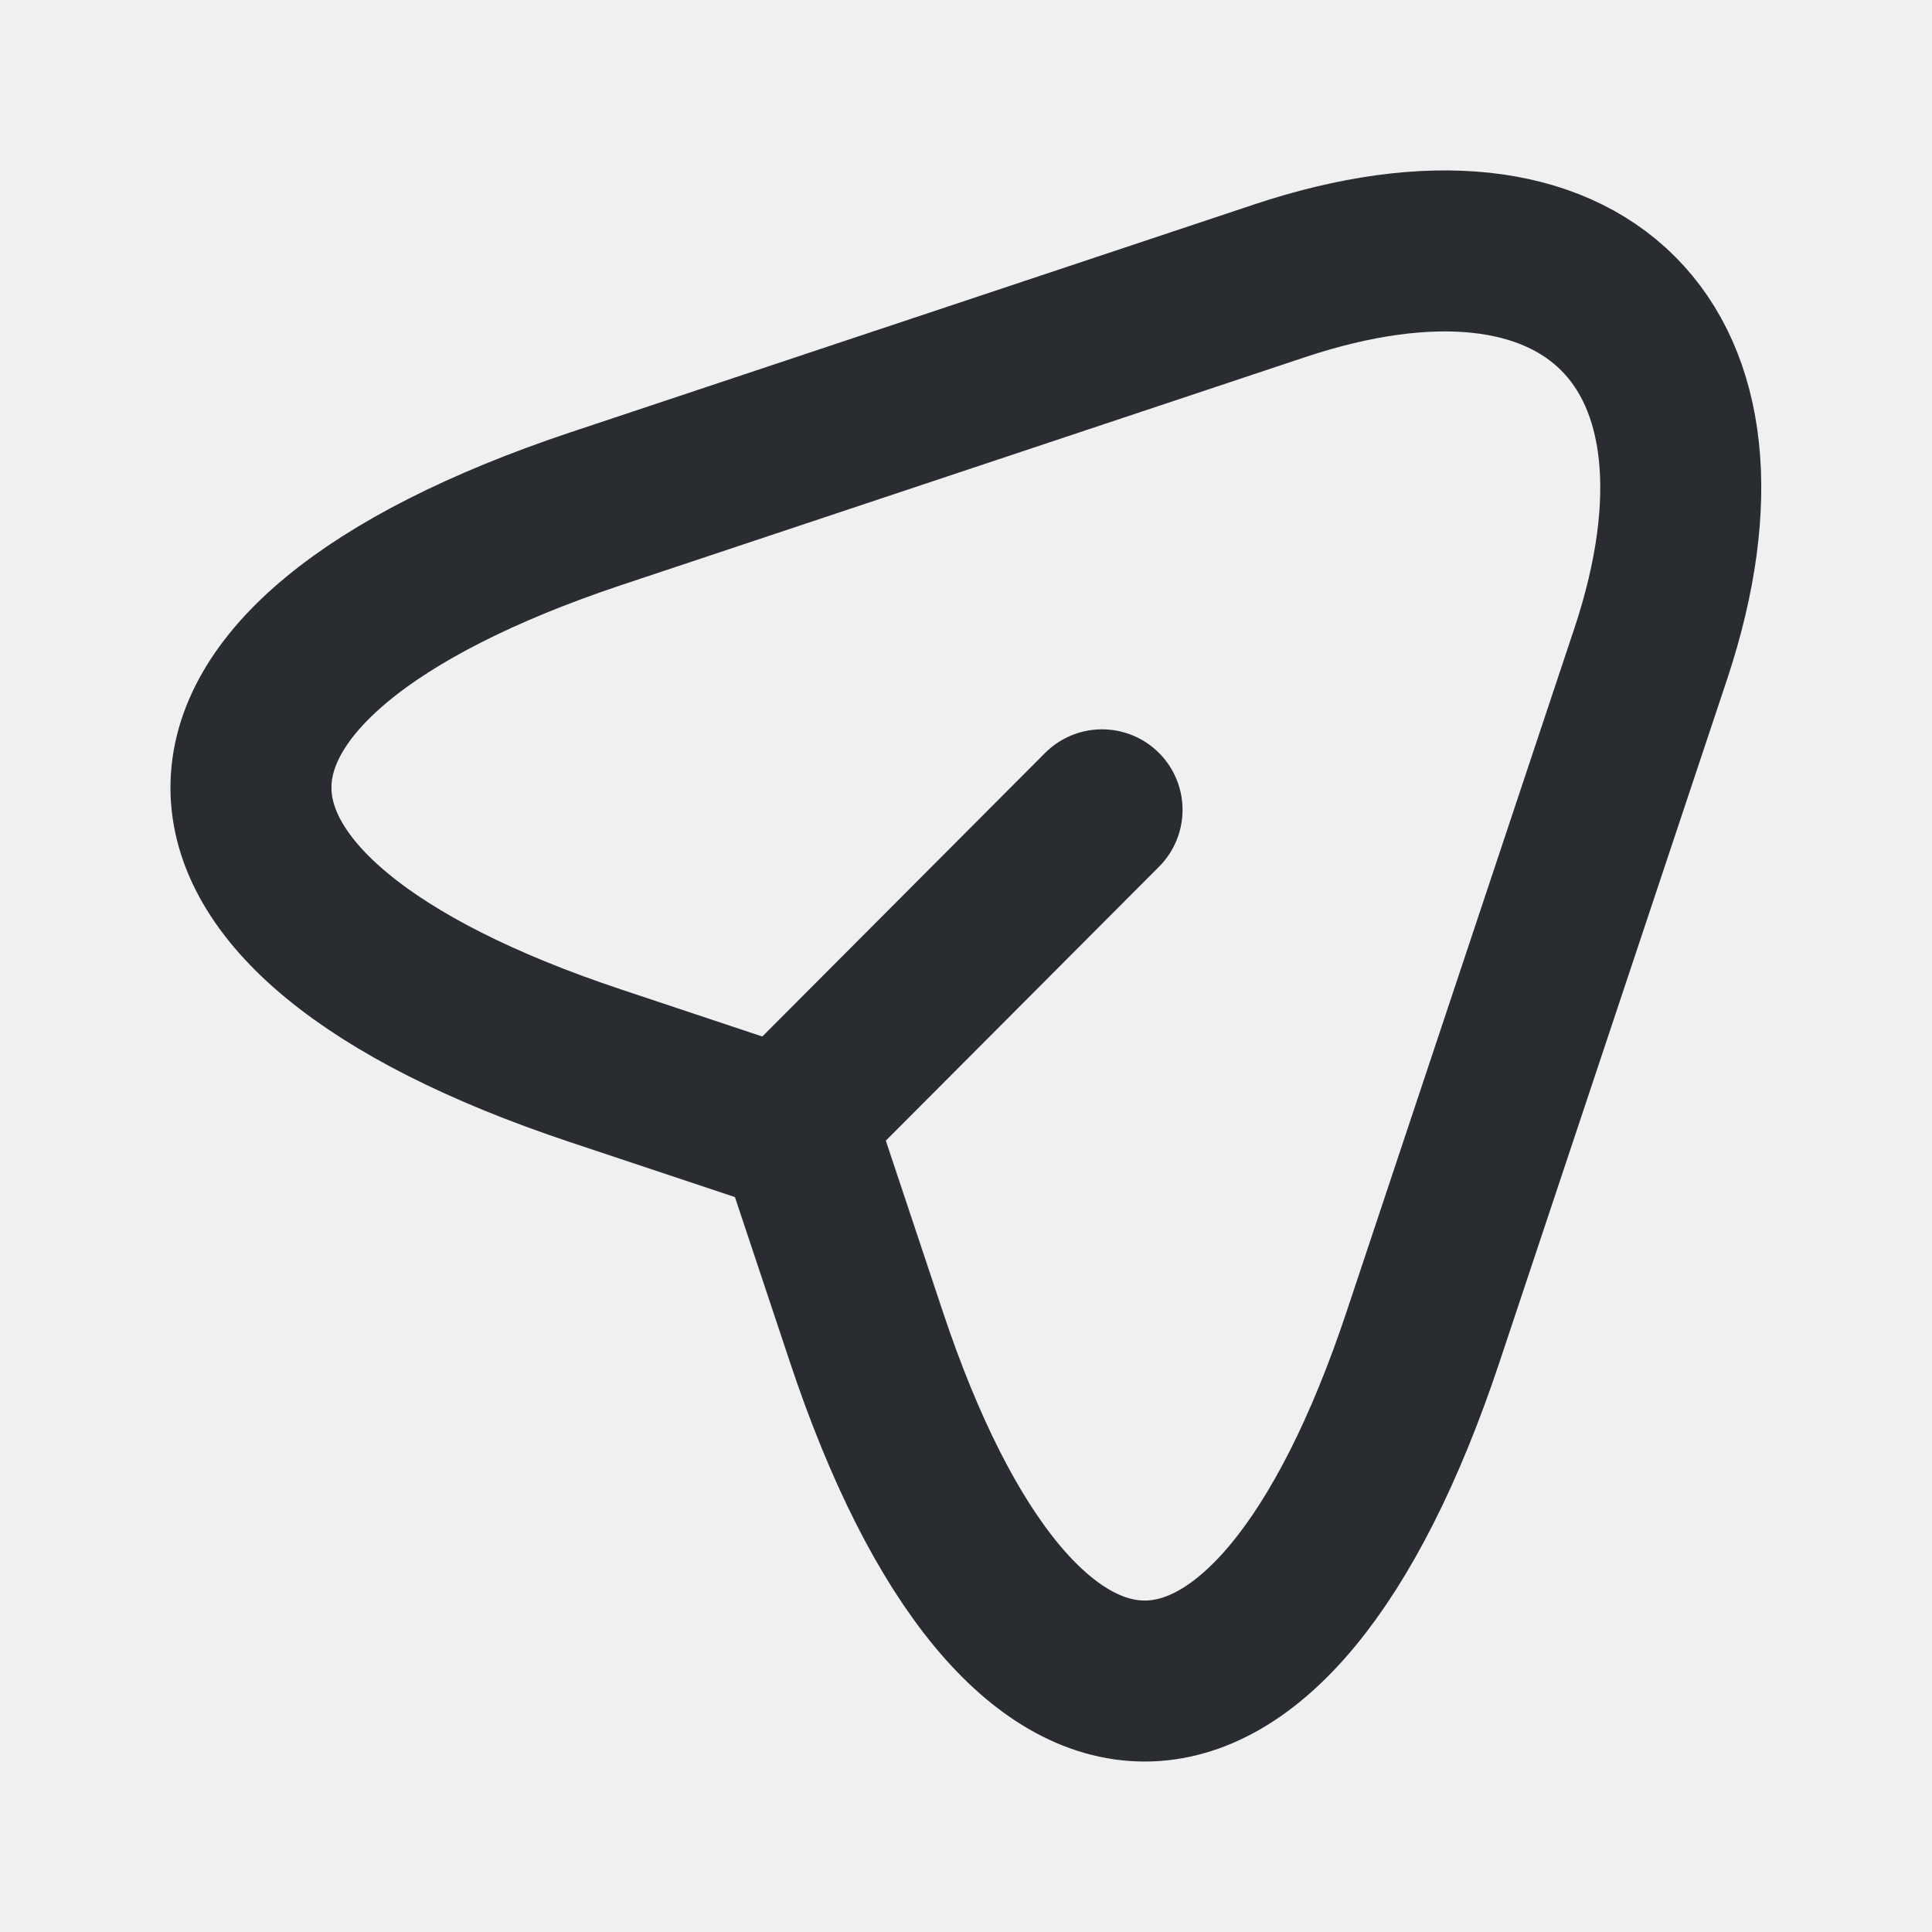
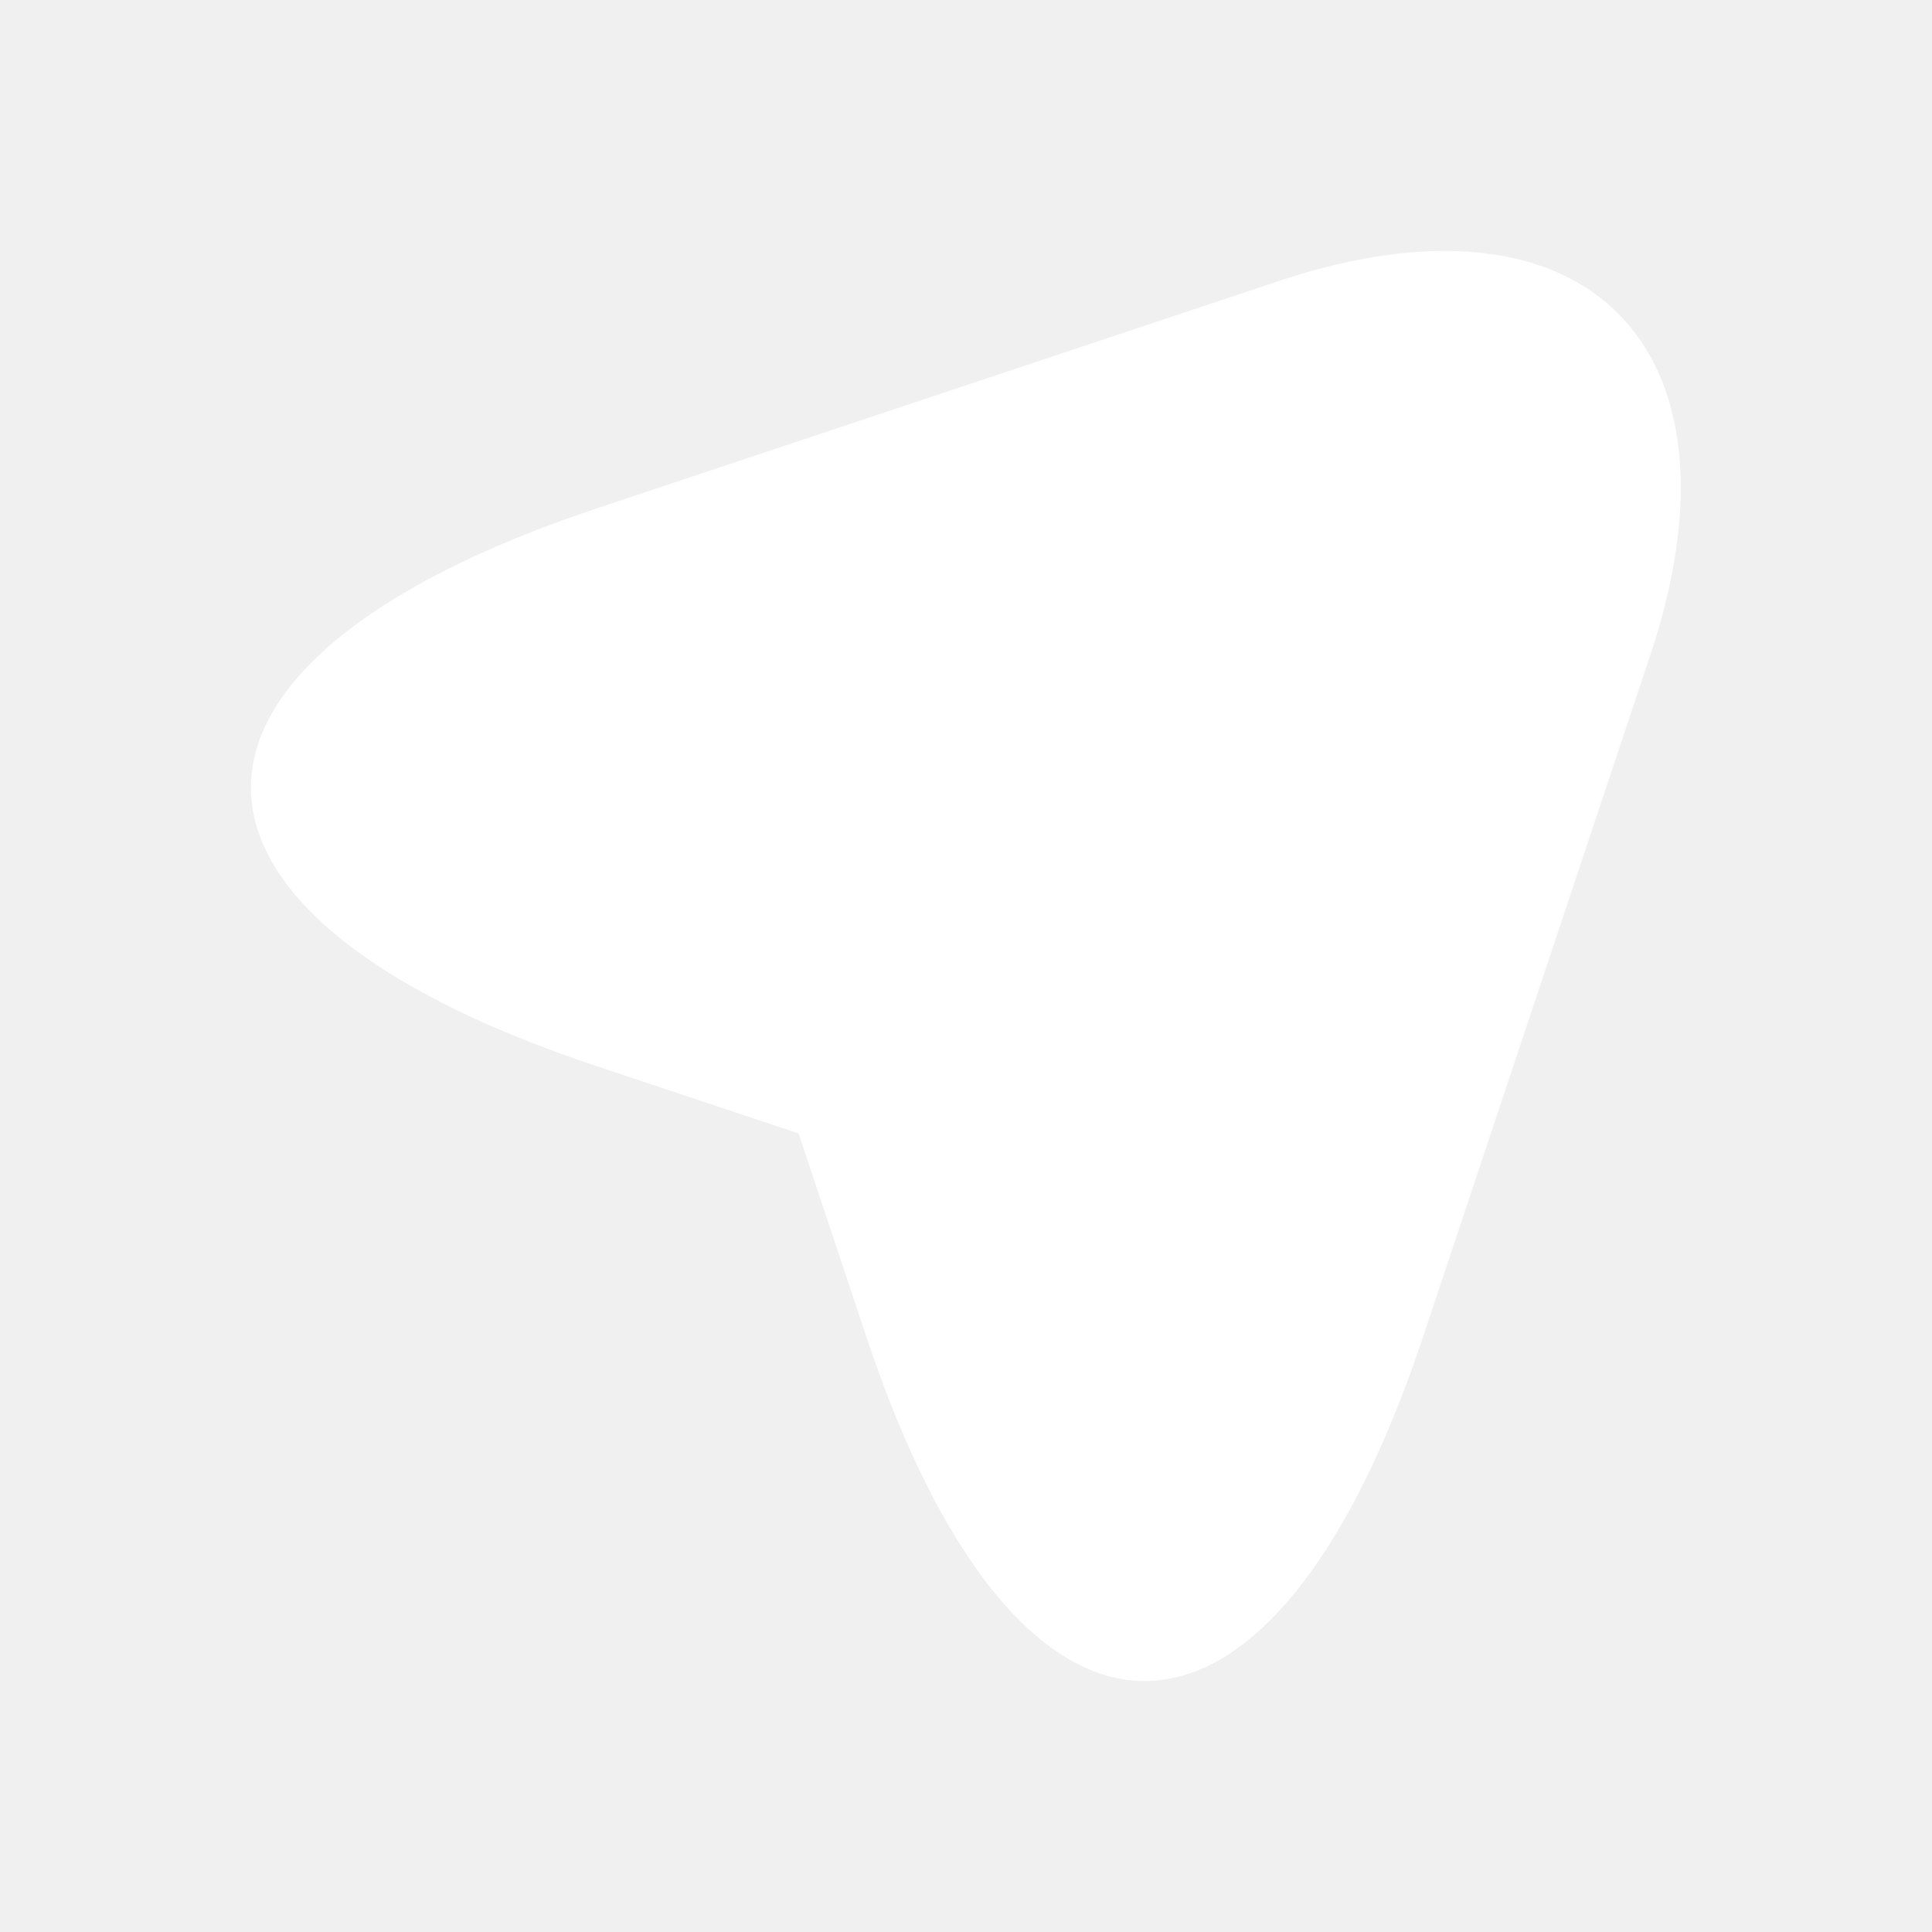
- <svg xmlns="http://www.w3.org/2000/svg" width="24" height="24" viewBox="0 0 24 24" fill="none">
-   <path d="M7.4 6.32L15.89 3.49C19.7 2.22 21.77 4.3 20.51 8.11L17.68 16.6C15.78 22.31 12.66 22.31 10.76 16.6L9.92 14.08L7.4 13.24C1.69 11.34 1.69 8.23 7.4 6.32Z" stroke="#292D32" stroke-width="2" stroke-linecap="round" stroke-linejoin="round" />
-   <path d="M10.11 13.65L13.69 10.06" stroke="#292D32" stroke-width="2" stroke-linecap="round" stroke-linejoin="round" />
+ <svg xmlns="http://www.w3.org/2000/svg" width="24" height="24" viewBox="0 0 24 24" fill="#fff">
+   <path d="M7.4 6.32L15.89 3.49C19.7 2.22 21.77 4.3 20.51 8.11L17.68 16.6C15.78 22.31 12.66 22.31 10.76 16.6L9.92 14.08L7.4 13.24C1.69 11.34 1.69 8.23 7.4 6.32Z" stroke="url(#fill)" stroke-width="2" stroke-linecap="round" stroke-linejoin="round" />
+   <path d="M10.11 13.65L13.69 10.06" stroke="url(#fill)" stroke-width="2" stroke-linecap="round" stroke-linejoin="round" />
</svg>
